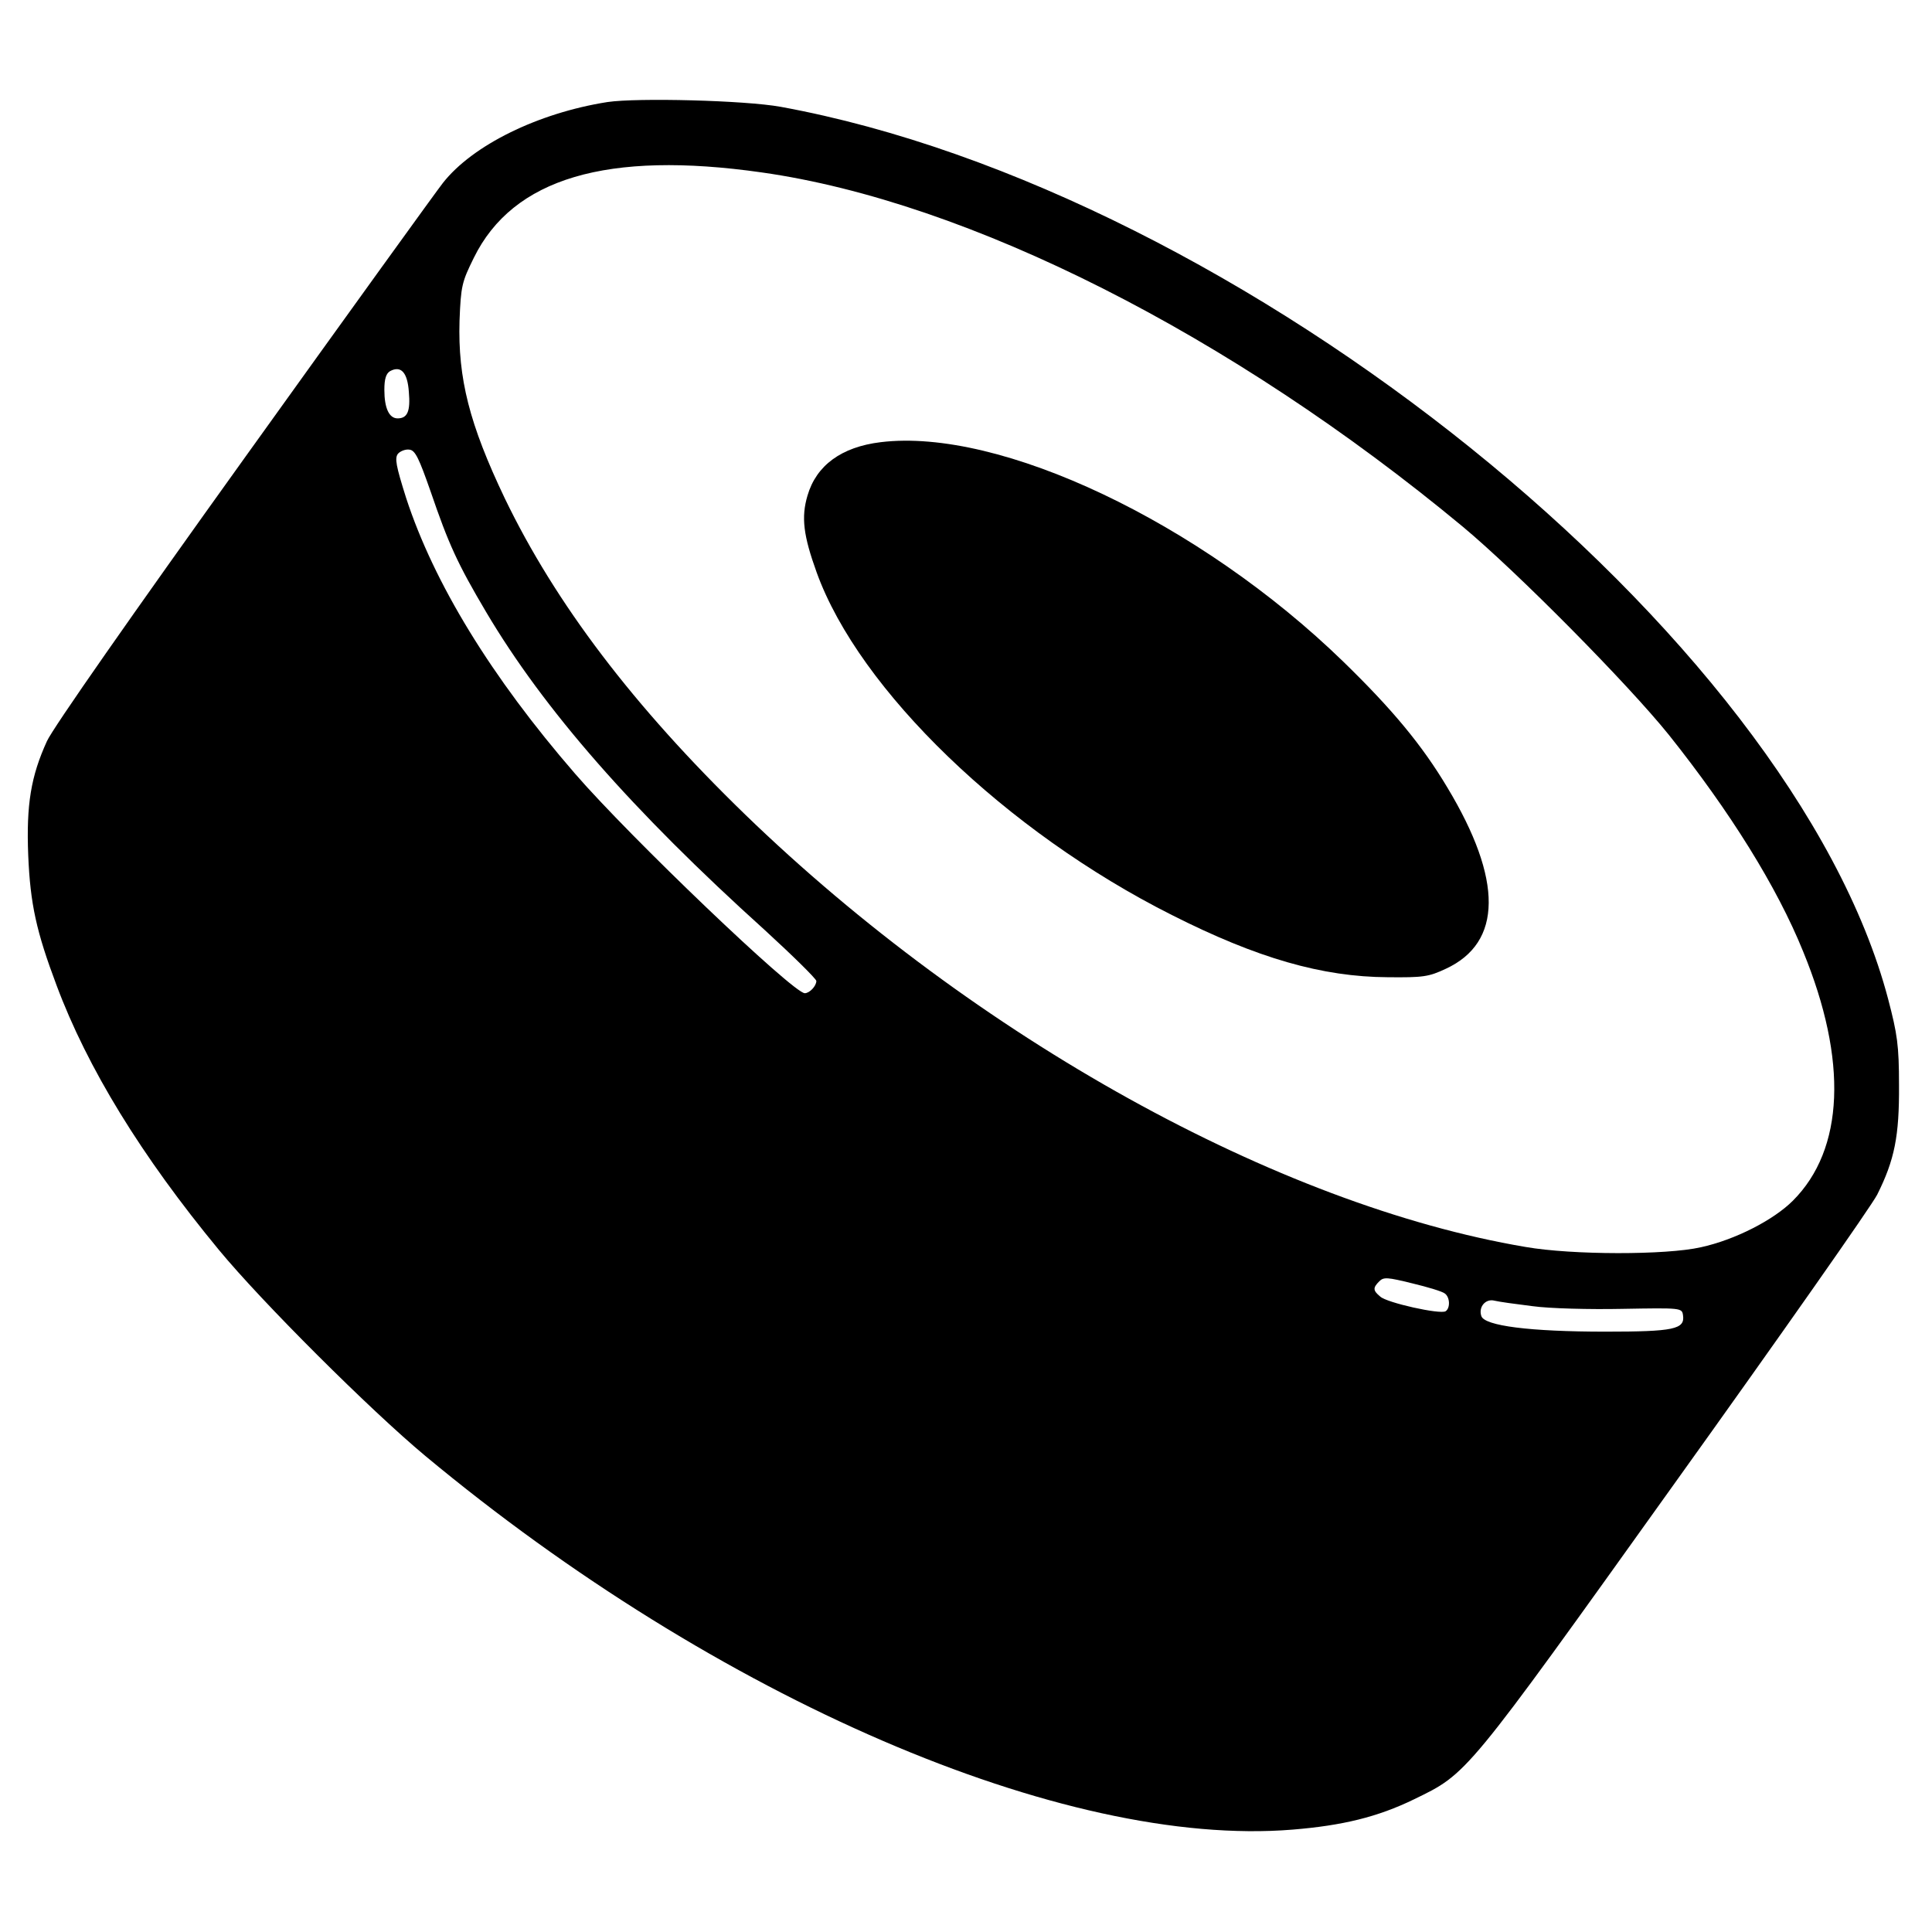
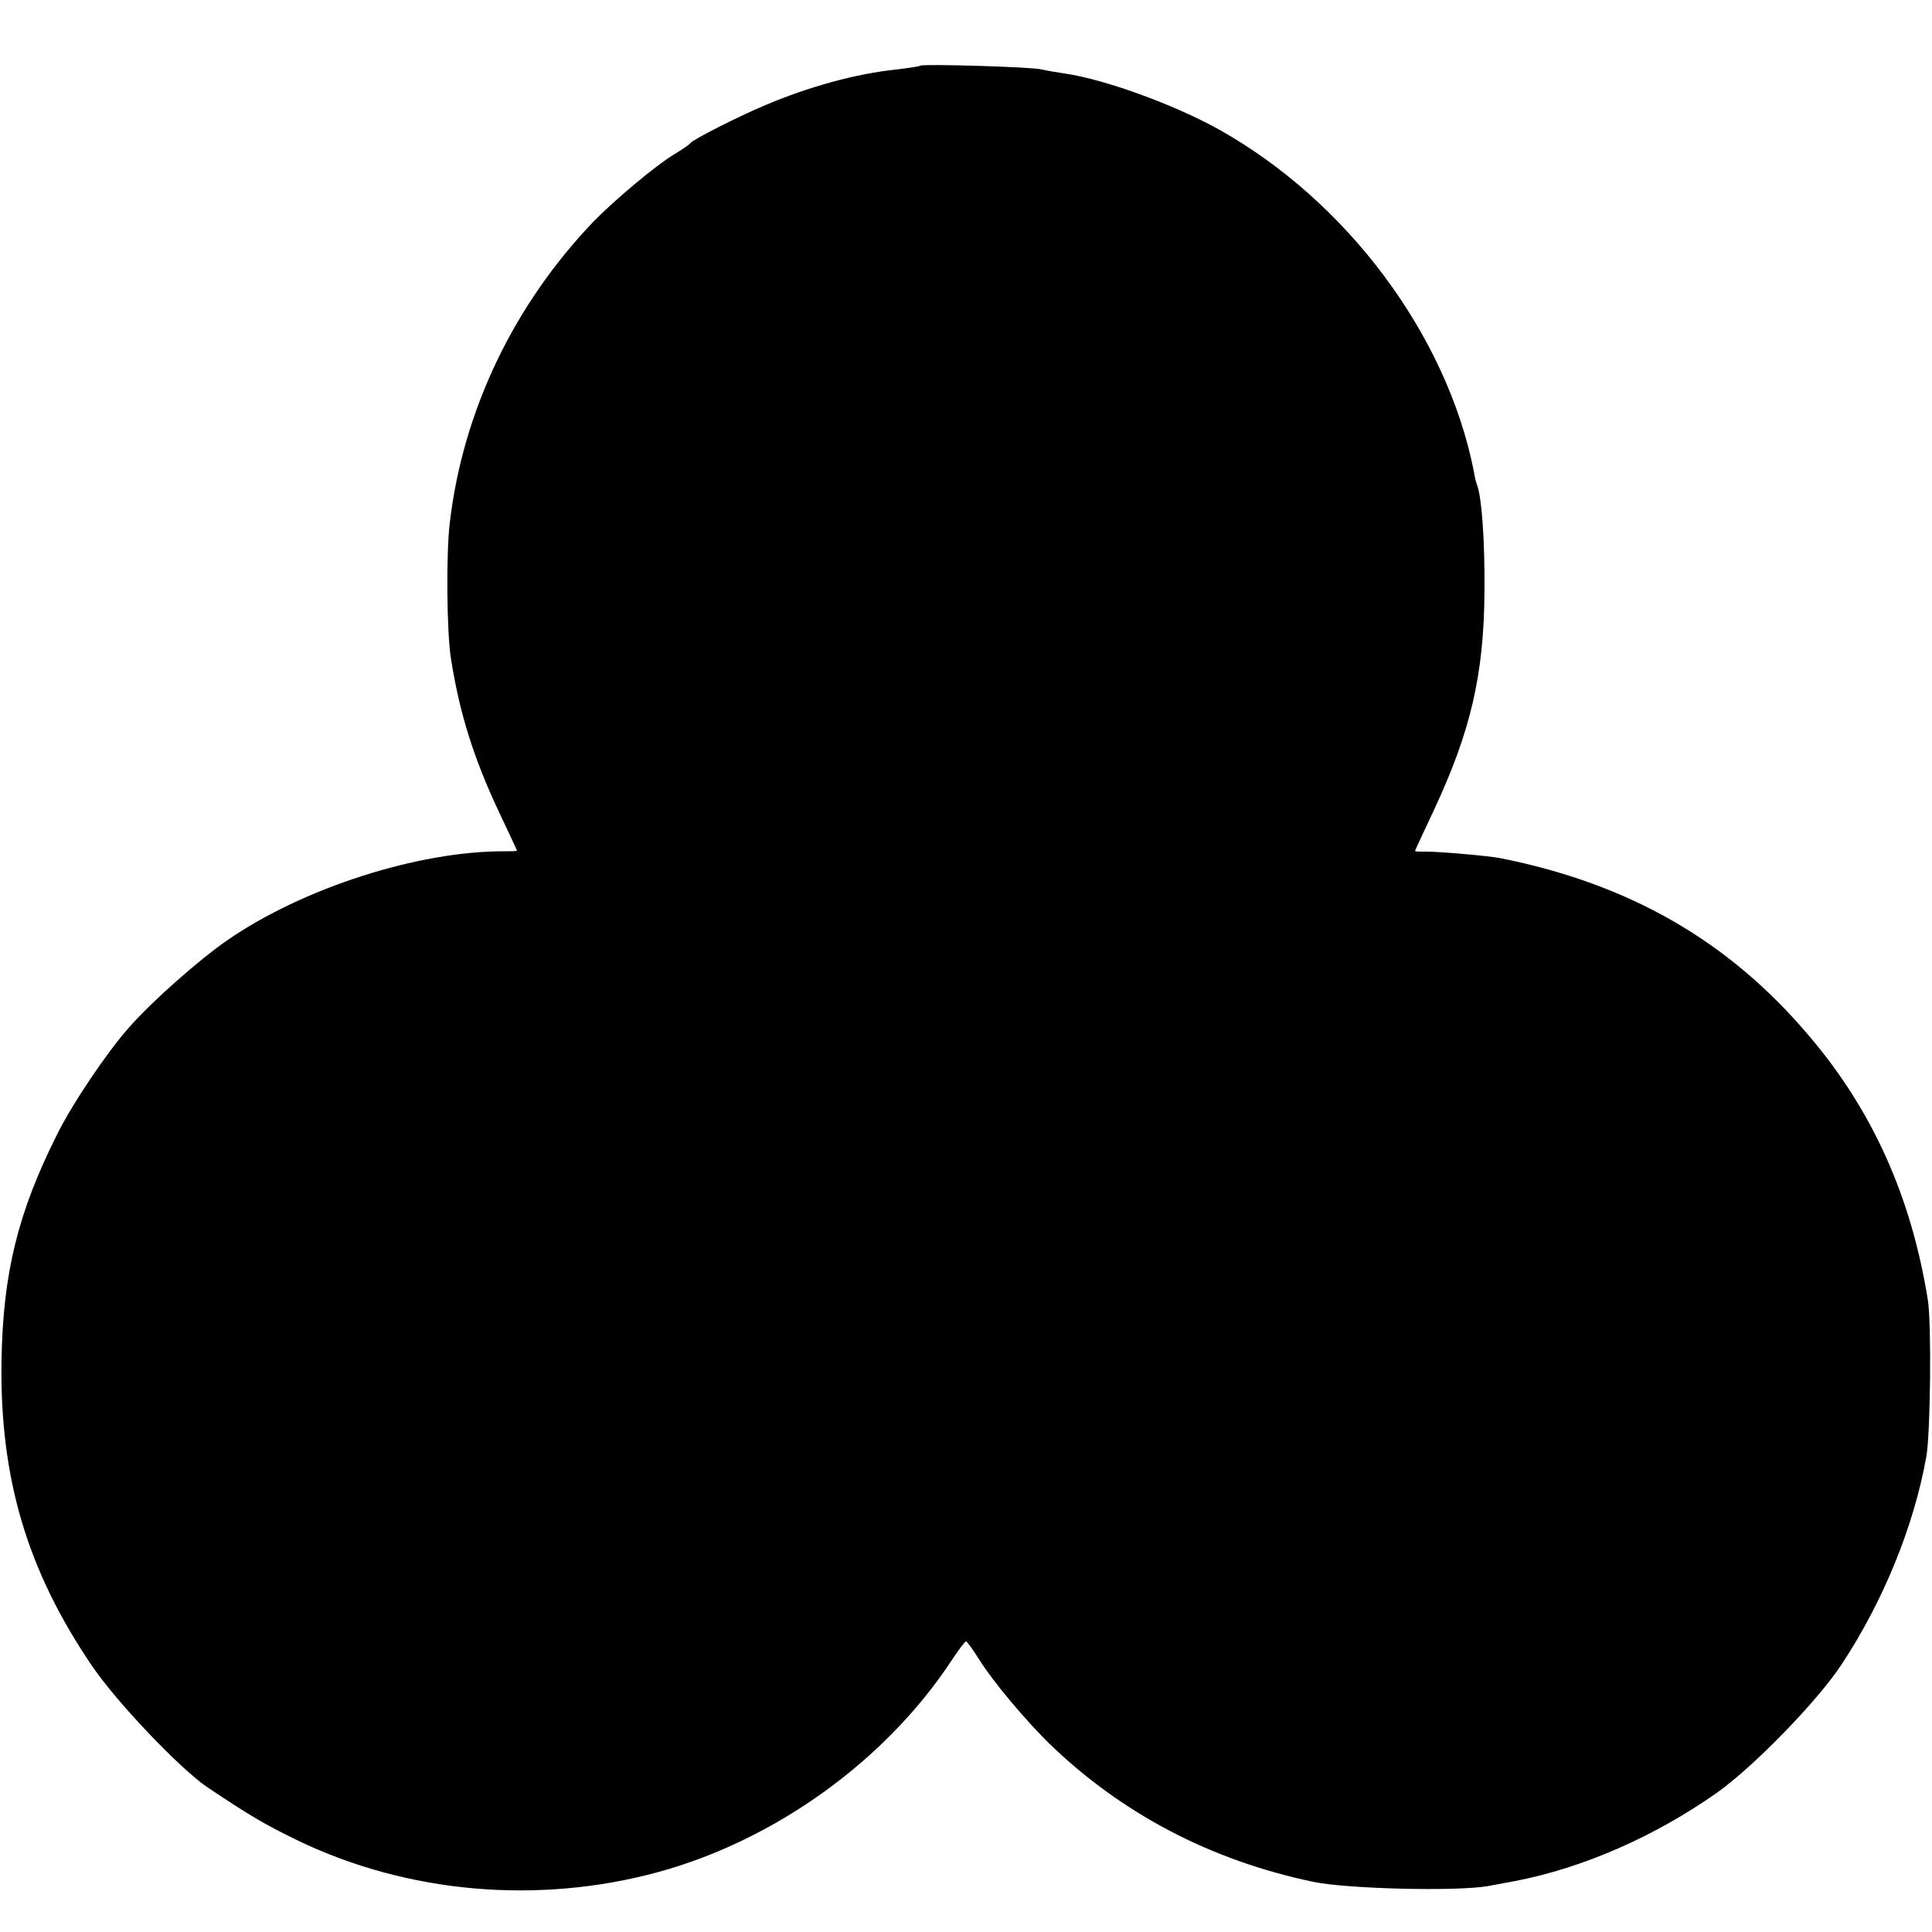
- <svg xmlns="http://www.w3.org/2000/svg" version="1.0" width="568pt" height="568pt" viewBox="0 0 568 568" preserveAspectRatio="xMidYMid meet">
-   <g transform="translate(0,568) scale(0.1,-0.1)" fill="#000000" stroke="none">
-     <path d="M1786 5380 c-204 -32 -397 -127 -484 -238 -16 -20 -278 -383 -582 -807 -330 -460 -565 -796 -582 -834 -47 -103 -61 -186 -55 -336 6 -143 24 -224 83 -381 91 -244 250 -503 477 -778 127 -154 445 -471 607 -606 857 -713 1878 -1154 2550 -1099 147 12 250 37 357 89 158 77 147 63 767 930 311 434 579 816 595 848 51 102 65 172 64 322 0 117 -5 150 -32 253 -282 1069 -1905 2376 -3256 2623 -105 19 -421 27 -509 14z m454 -207 c607 -86 1380 -477 2060 -1041 161 -134 486 -463 606 -612 181 -227 318 -447 395 -637 132 -321 121 -582 -30 -733 -57 -57 -170 -115 -271 -137 -102 -23 -377 -23 -515 1 -728 123 -1617 616 -2294 1271 -329 319 -558 621 -707 930 -104 218 -138 352 -133 522 4 103 7 114 42 185 115 234 392 316 847 251z m-1038 -645 c5 -57 -4 -78 -33 -78 -25 0 -39 30 -39 84 0 32 5 48 17 55 32 17 51 -4 55 -61z m64 -293 c53 -155 79 -212 163 -354 170 -287 430 -584 819 -935 83 -76 152 -144 152 -150 0 -15 -20 -36 -34 -36 -34 0 -514 459 -675 645 -247 285 -415 560 -497 811 -30 95 -34 117 -24 130 7 8 23 14 34 12 17 -2 28 -26 62 -123z m2982 -2358 c15 -11 16 -43 2 -52 -16 -10 -173 25 -192 43 -22 18 -22 26 -3 45 13 13 24 12 97 -6 46 -11 89 -24 96 -30z m257 -37 c50 -7 169 -10 265 -8 173 3 175 3 178 -19 6 -41 -27 -48 -228 -48 -222 0 -356 17 -365 46 -9 27 13 52 39 45 12 -3 62 -10 111 -16z" />
-     <path d="M2589 4380 c-115 -14 -189 -68 -215 -157 -19 -64 -12 -118 27 -226 125 -346 557 -762 1044 -1007 251 -127 442 -182 635 -183 104 -1 120 1 171 25 166 77 168 261 4 533 -74 124 -161 229 -306 370 -421 409 -1009 688 -1360 645z" />
+ <svg xmlns="http://www.w3.org/2000/svg" version="1.0" width="512pt" height="512pt" viewBox="0 0 512 512" preserveAspectRatio="xMidYMid meet">
+   <g transform="translate(0,512) scale(0.1,-0.1)" fill="#000000" stroke="none">
+     <path d="M2439 4946 c-2 -2 -30 -6 -62 -10 -108 -11 -235 -46 -352 -96 -69 -29 -189 -90 -195 -99 -3 -4 -23 -18 -45 -31 -49 -30 -155 -119 -211 -176 -212 -221 -347 -502 -382 -799 -10 -83 -8 -291 3 -360 23 -146 60 -263 126 -404 27 -57 49 -104 49 -105 0 -2 -15 -2 -32 -2 -229 1 -535 -97 -736 -236 -74 -51 -201 -163 -261 -232 -57 -64 -151 -203 -191 -285 -103 -206 -142 -366 -146 -596 -5 -312 68 -557 240 -810 65 -96 234 -273 305 -321 115 -77 153 -99 237 -140 293 -142 640 -172 959 -85 310 85 601 295 775 558 19 29 37 53 40 53 3 0 18 -21 35 -48 36 -58 123 -161 185 -222 192 -186 428 -310 700 -367 90 -19 383 -26 465 -11 22 4 54 10 70 13 181 35 370 118 535 234 96 68 267 243 331 341 110 167 191 365 224 550 11 62 14 353 4 415 -44 274 -147 503 -315 700 -212 251 -476 403 -819 471 -32 6 -158 17 -192 17 -18 0 -33 0 -33 2 0 1 22 49 49 106 98 209 134 361 135 584 1 133 -7 243 -19 278 -3 7 -7 23 -9 37 -71 361 -336 717 -676 907 -119 66 -300 132 -407 148 -21 3 -50 8 -63 11 -27 7 -315 15 -321 10z" />
  </g>
</svg>
